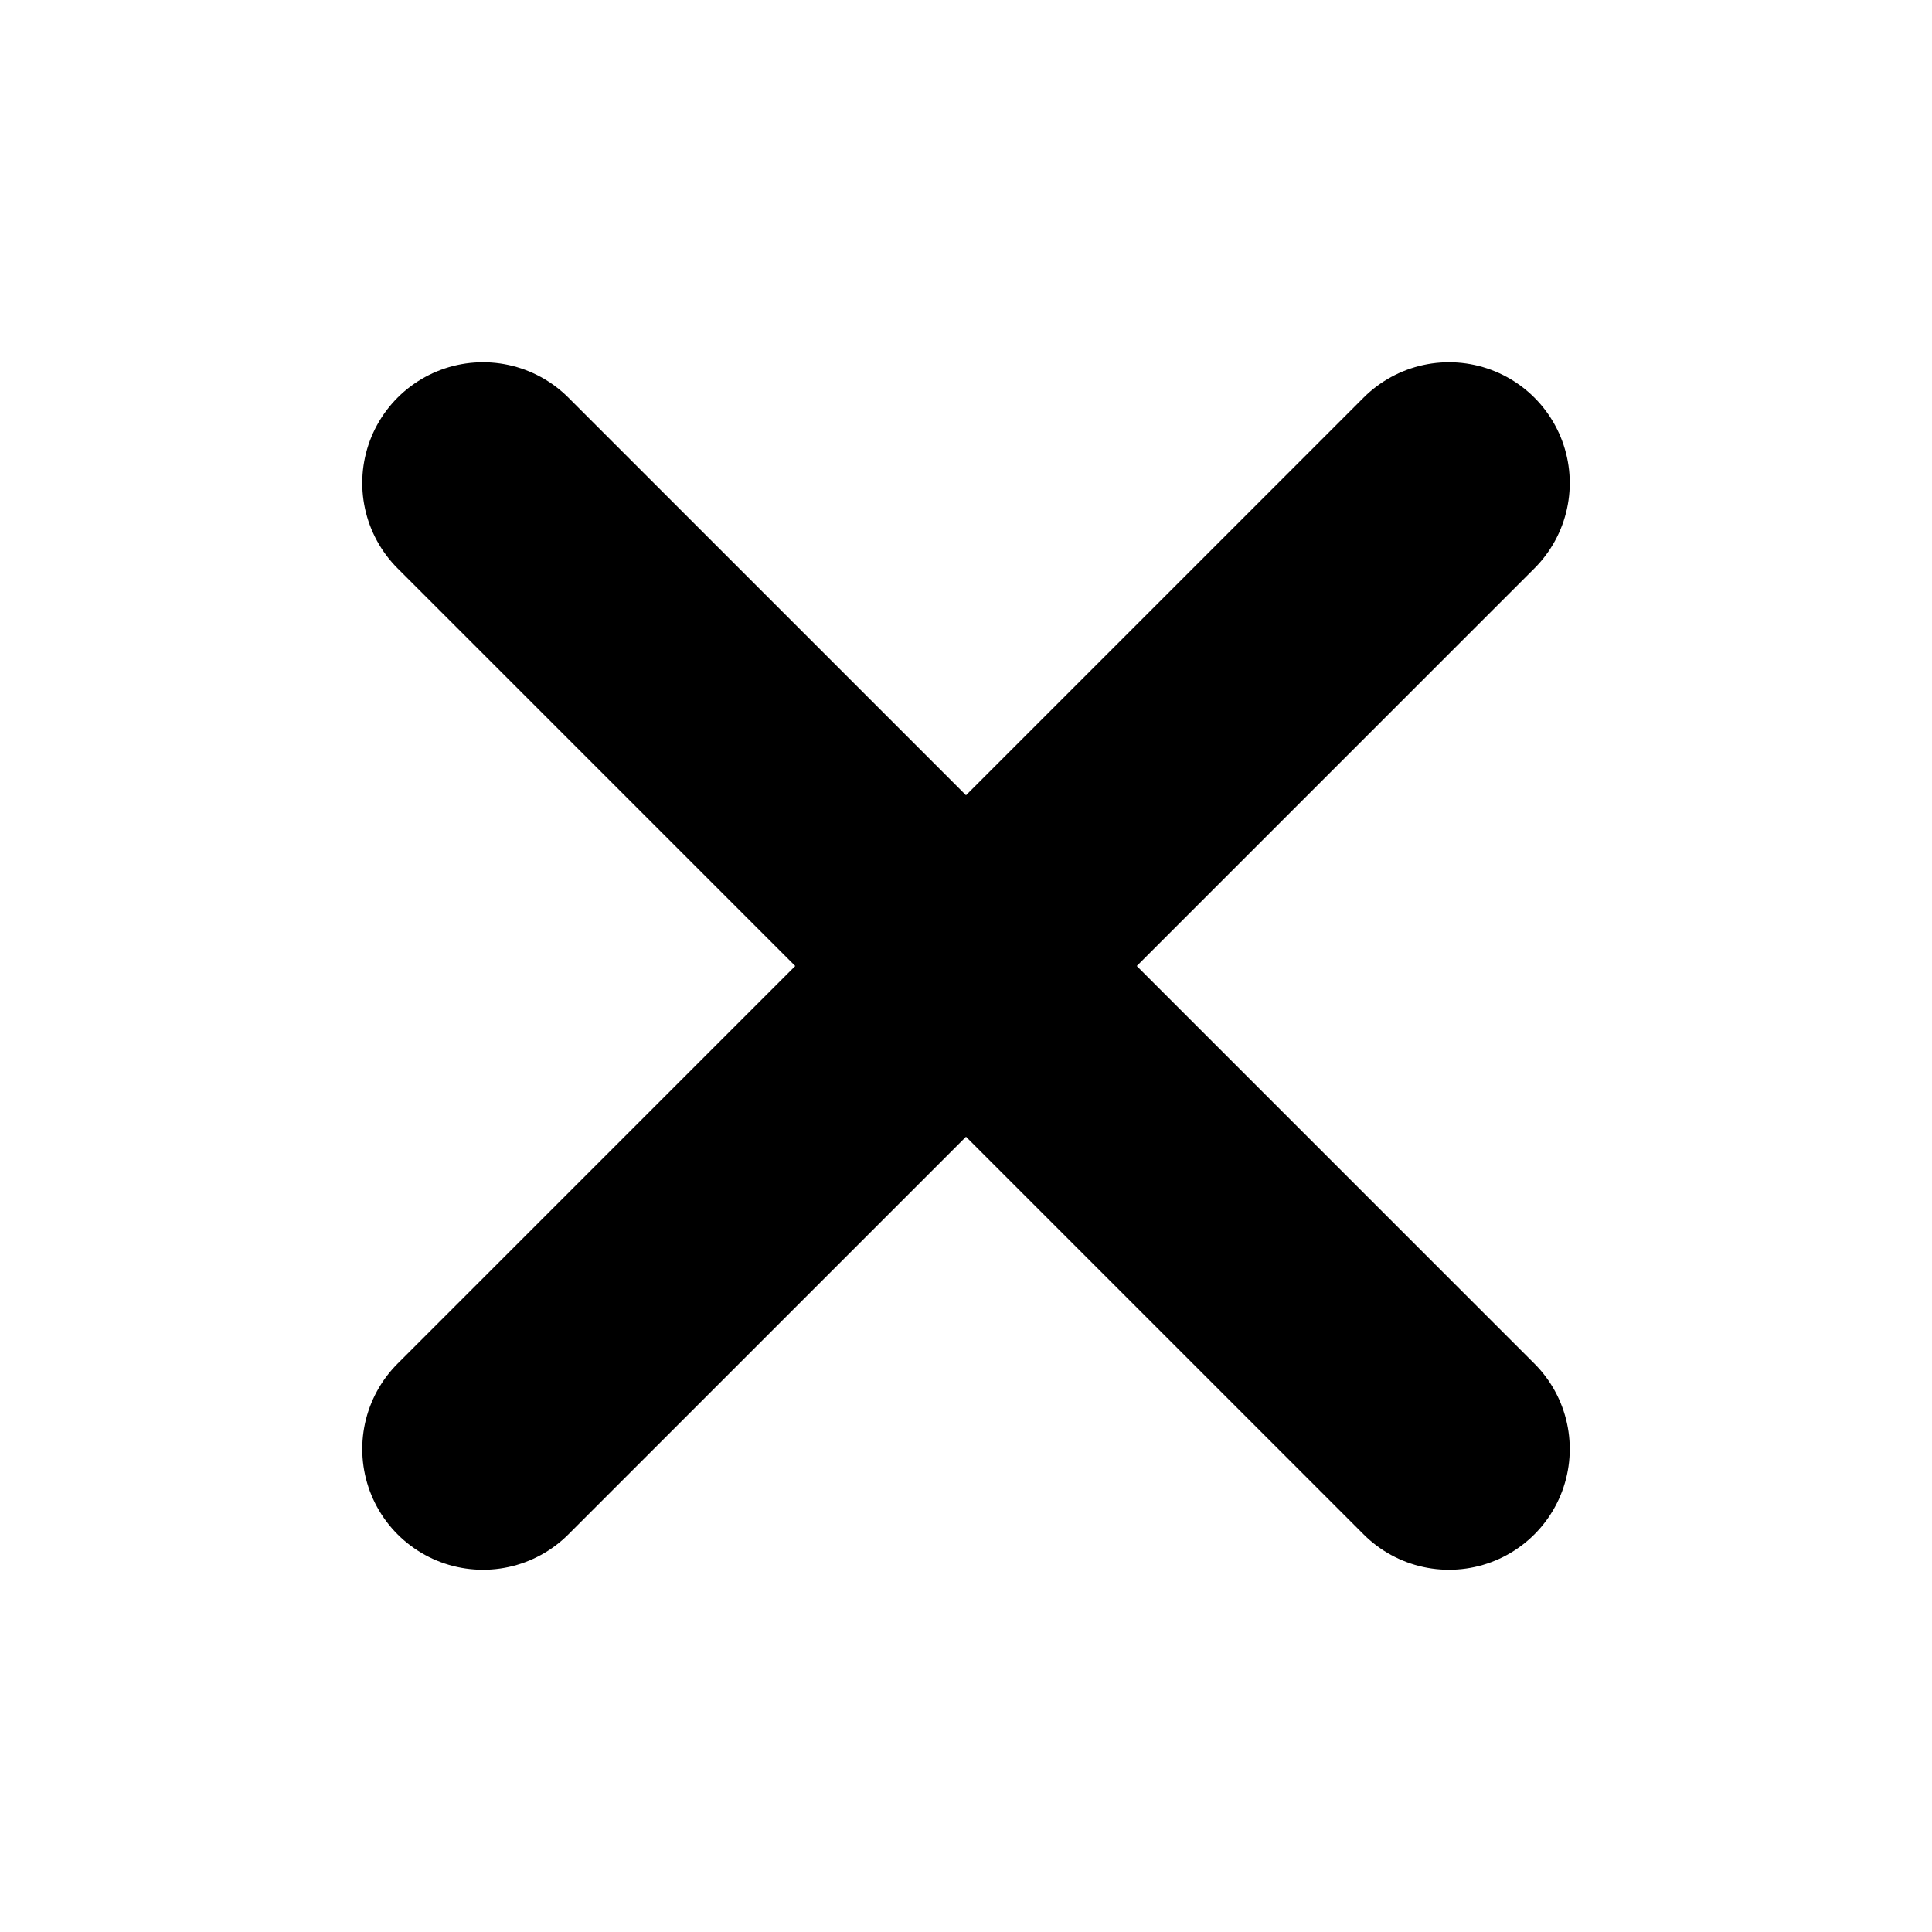
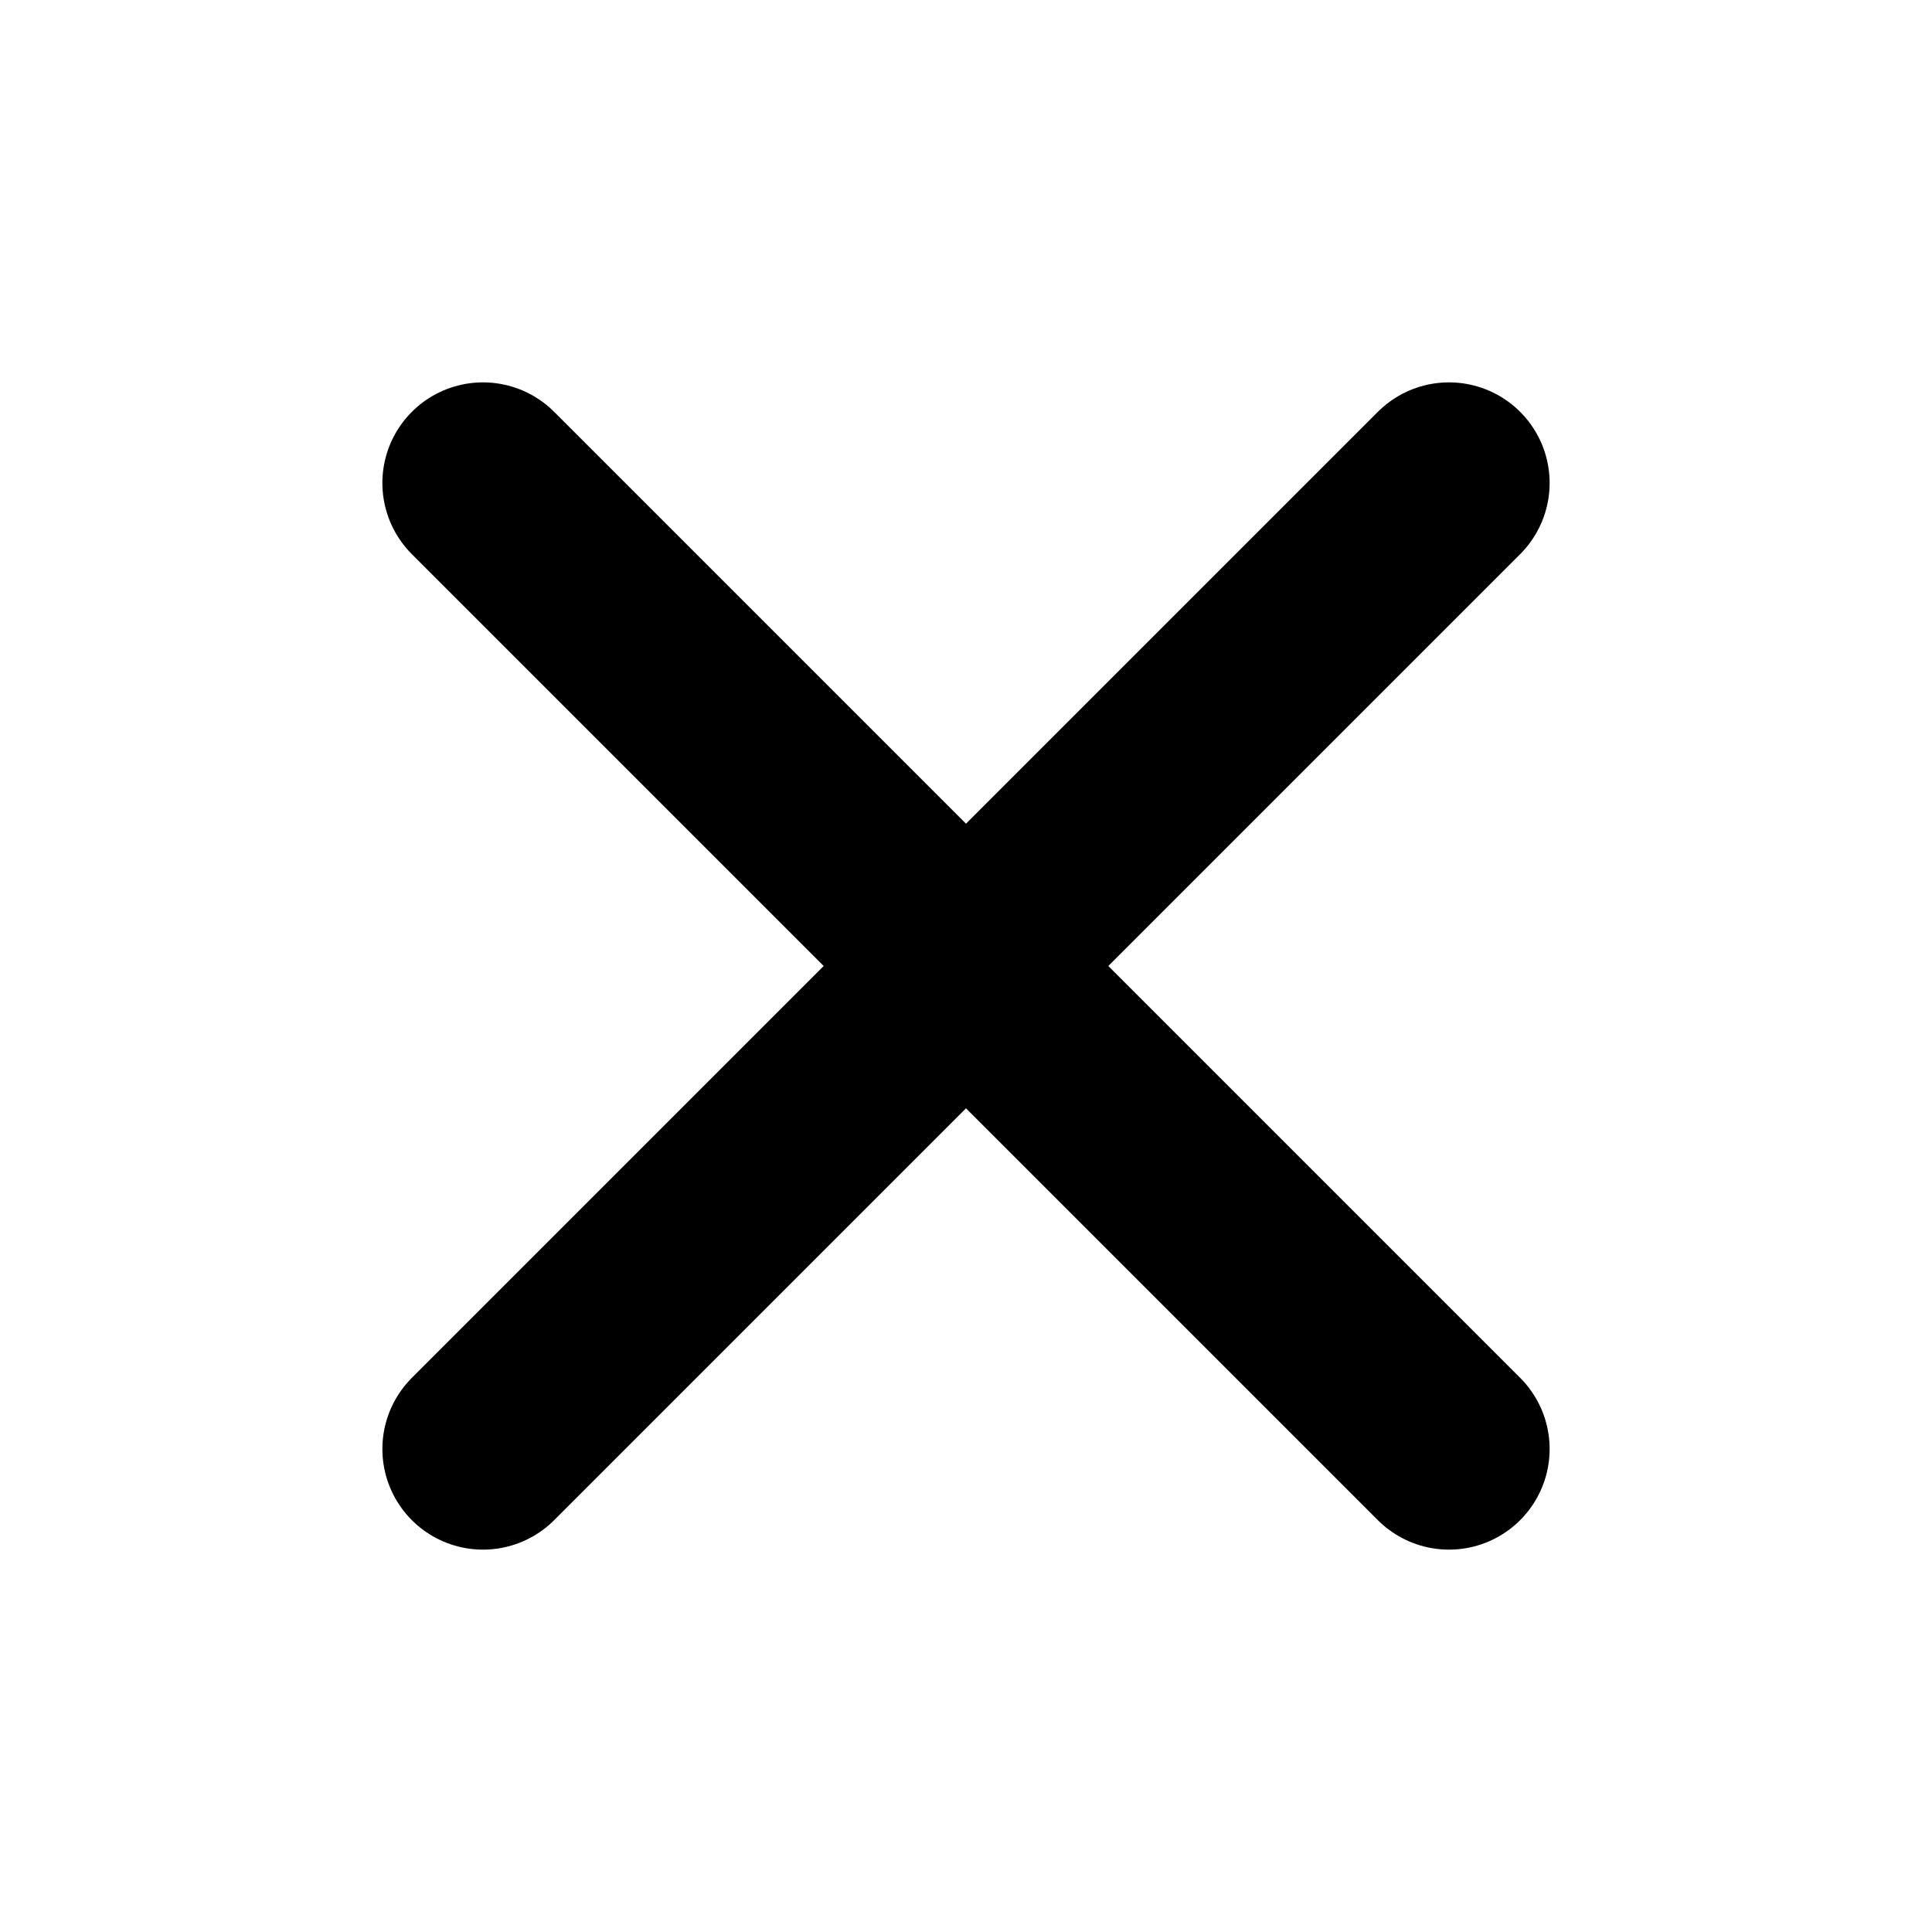
- <svg xmlns="http://www.w3.org/2000/svg" fill="none" viewBox="0 0 24 24" stroke-width="3" stroke="currentColor" class="size-6">
+ <svg xmlns="http://www.w3.org/2000/svg" fill="none" viewBox="0 0 24 24" stroke-width="2.5" stroke="currentColor" class="size-6">
  <path stroke-linecap="round" stroke-linejoin="round" d="M6 18 18 6M6 6l12 12" />
</svg>
